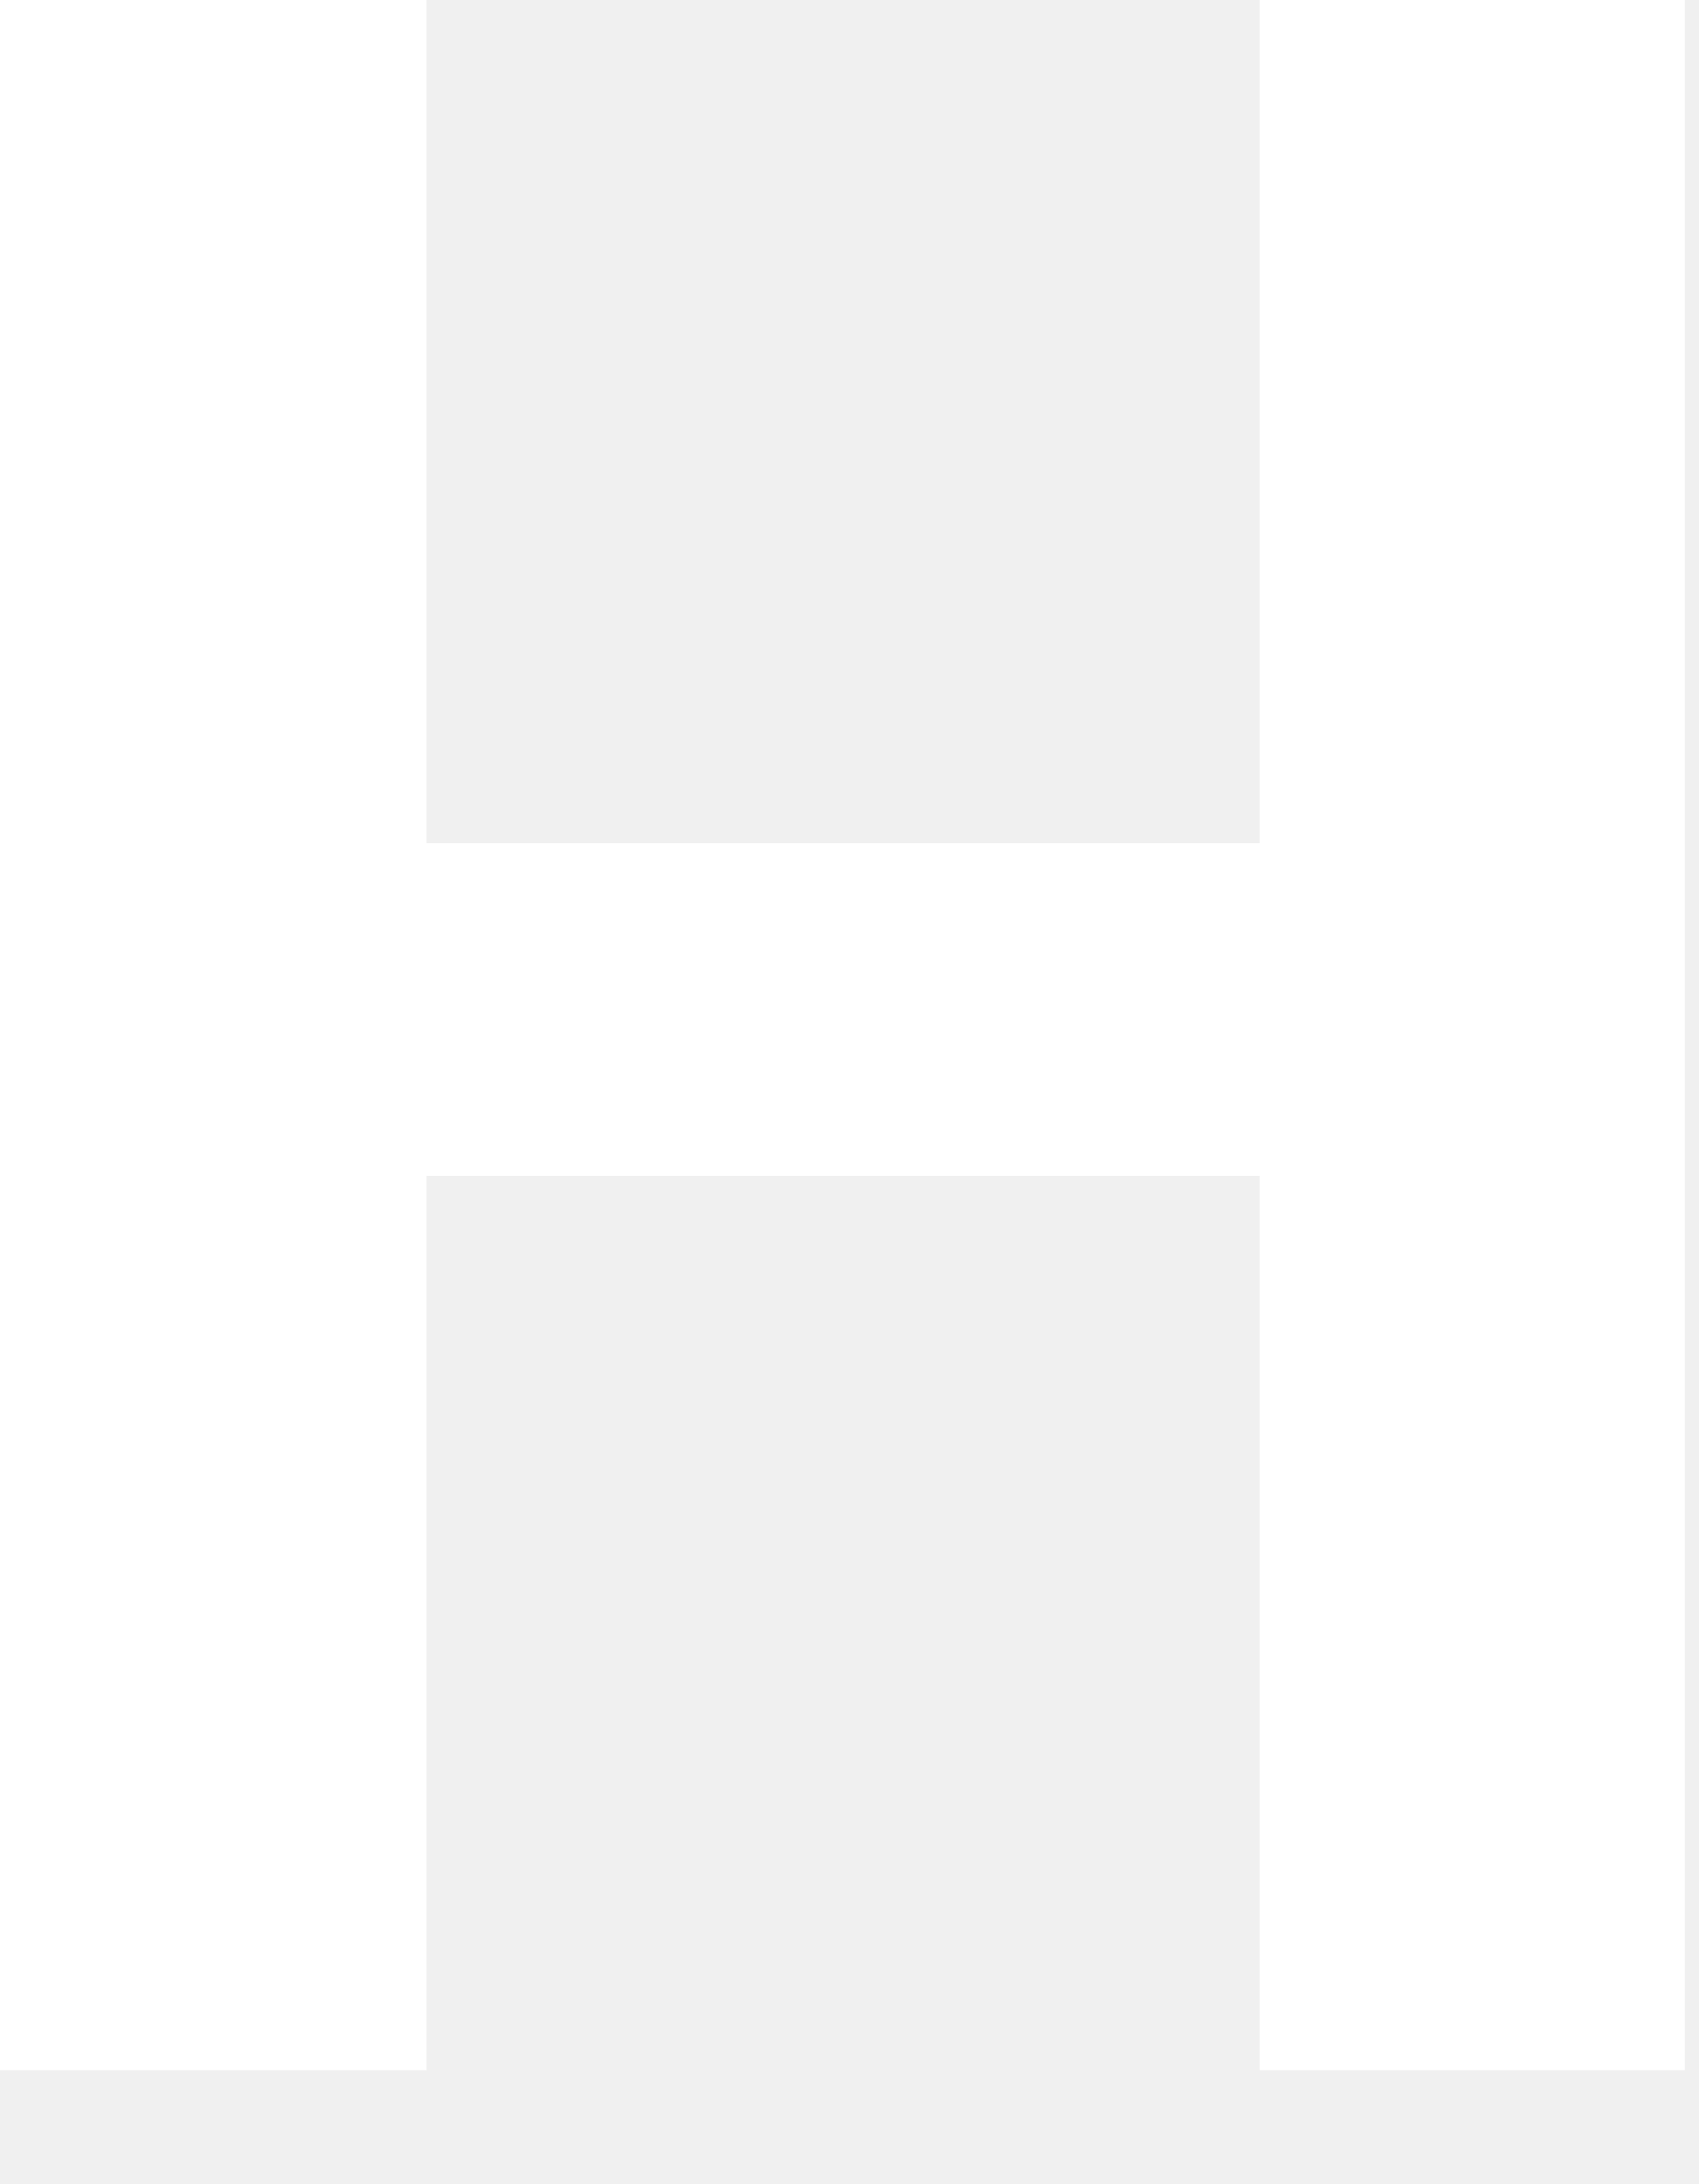
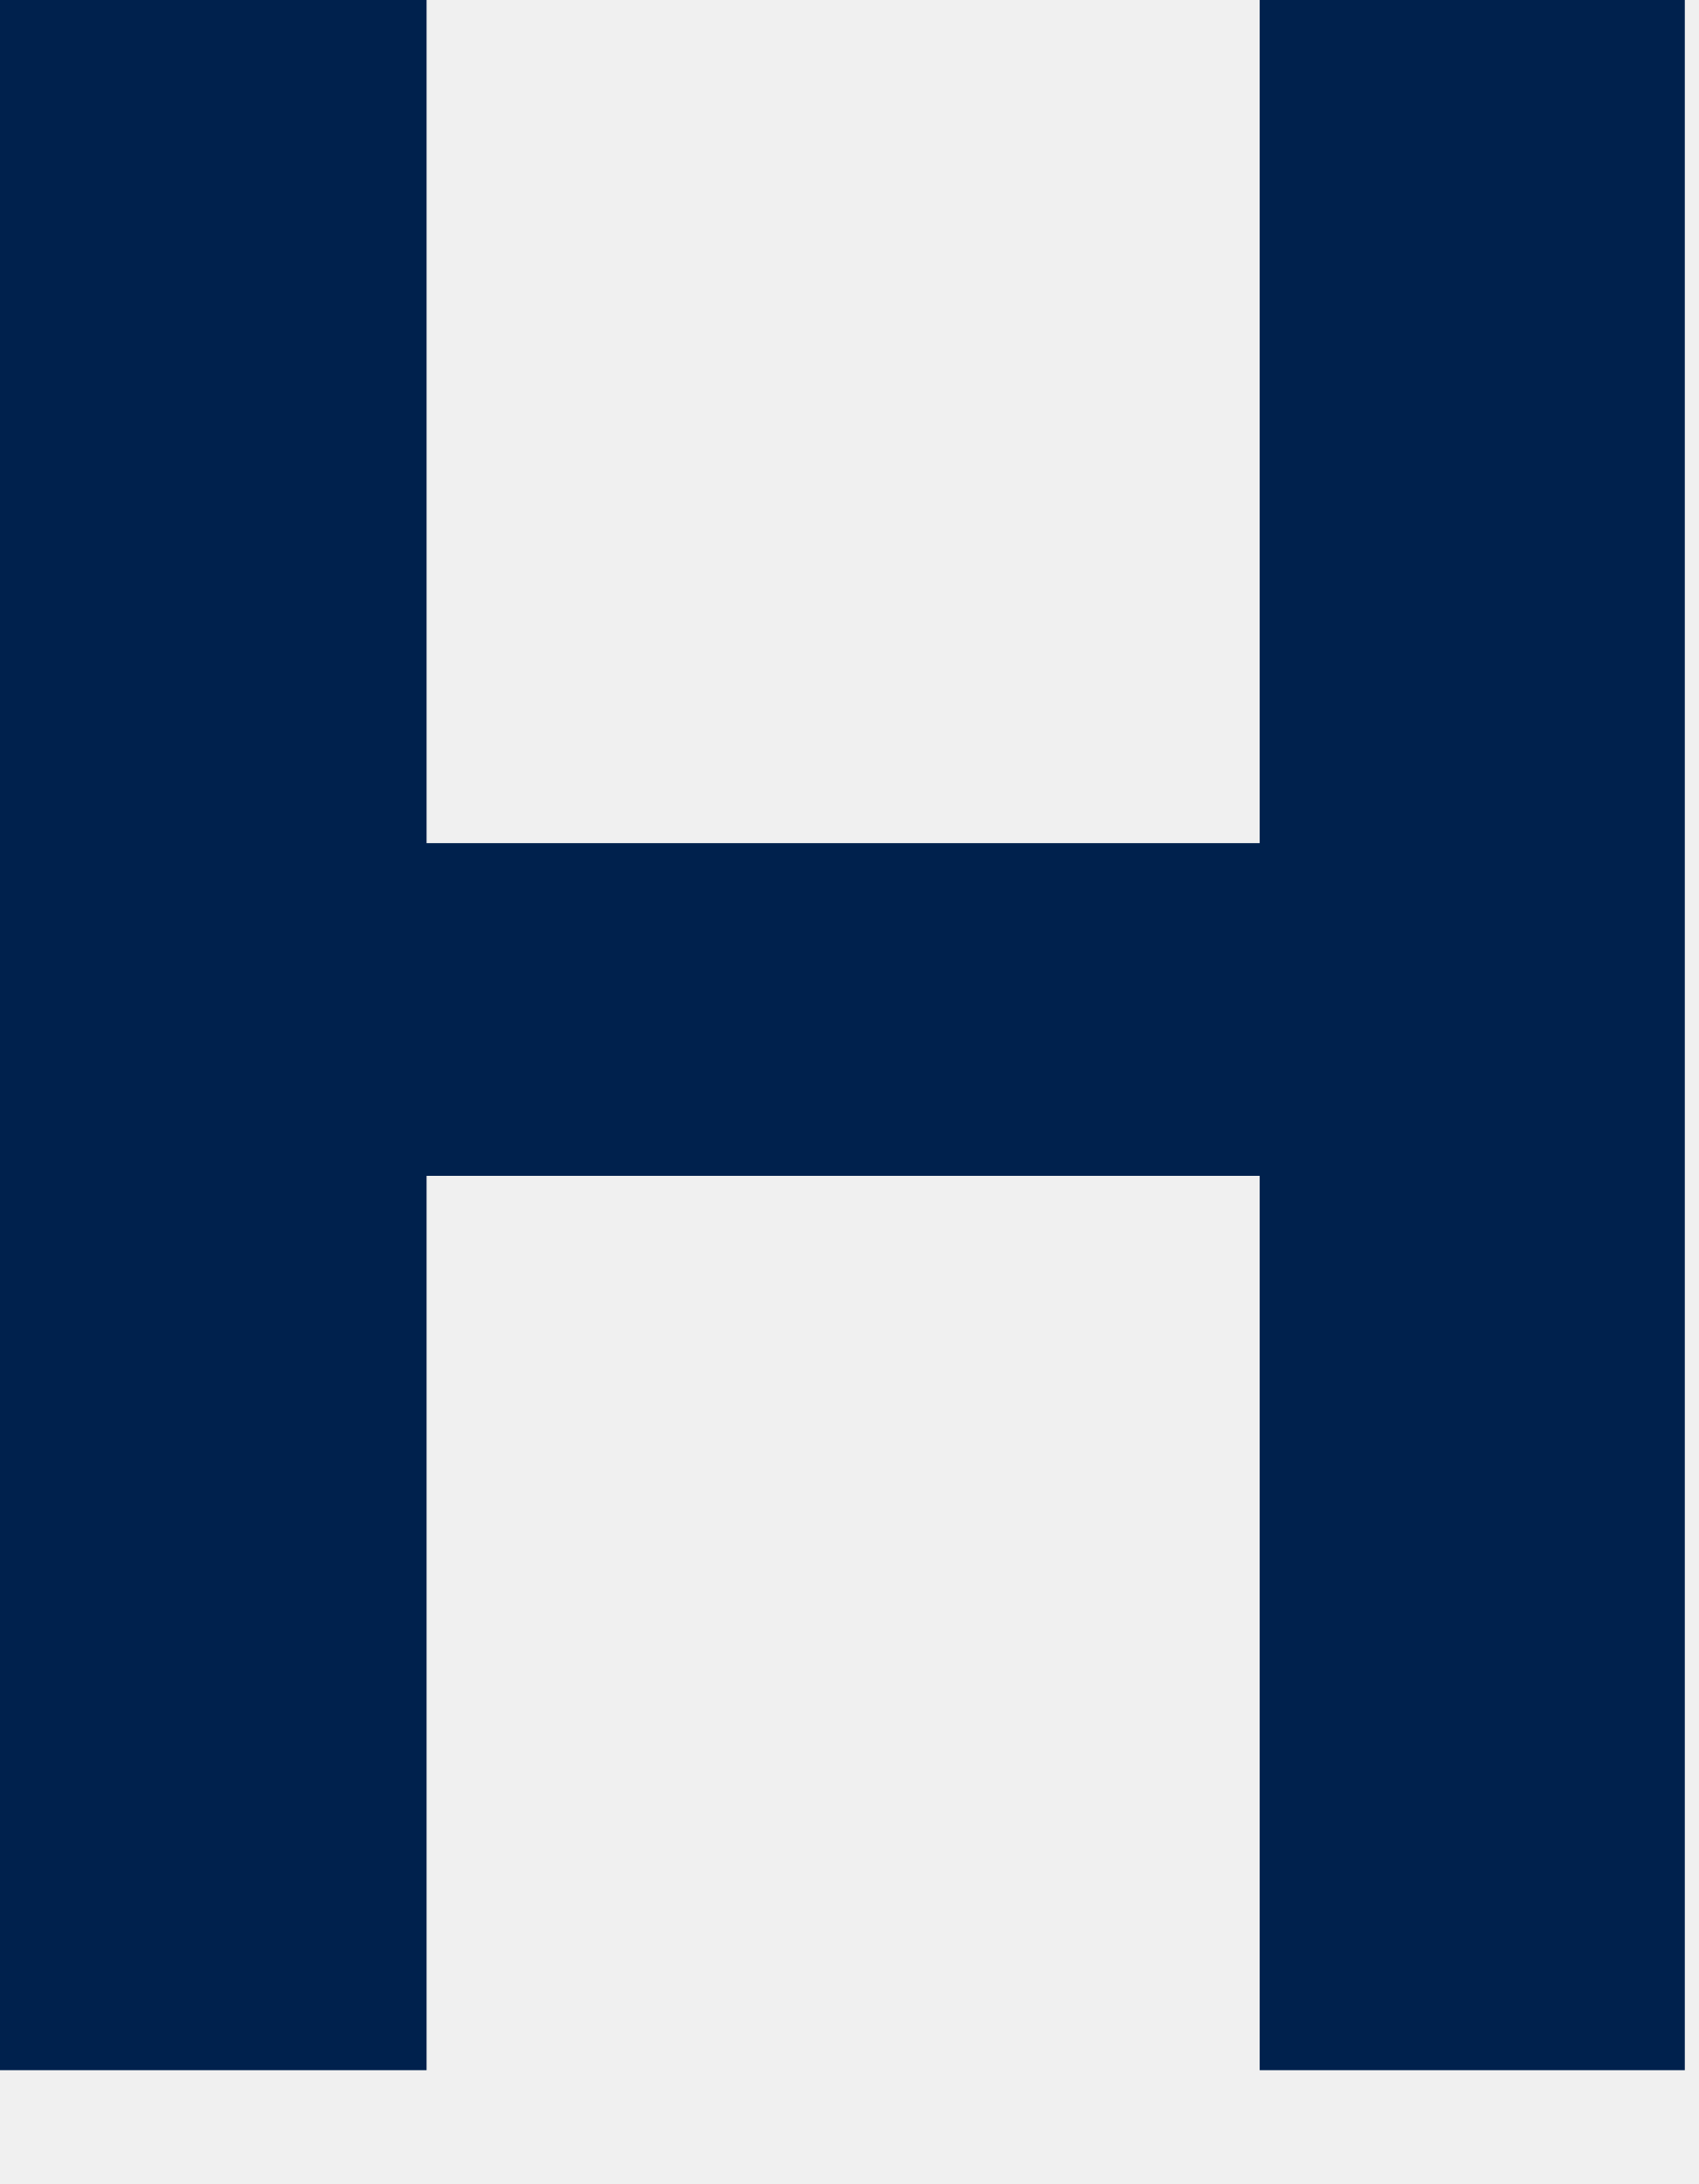
<svg xmlns="http://www.w3.org/2000/svg" width="14" height="18" viewBox="0 0 14 18" fill="none">
-   <path d="M11.379 6.949V9.691H2.473V6.949H11.379ZM3.516 0V17.062H0V0H3.516ZM13.887 0V17.062H10.383V0H13.887Z" fill="#fff" />
+   <path d="M11.379 6.949V9.691H2.473V6.949H11.379ZM3.516 0V17.062H0V0H3.516ZM13.887 0V17.062H10.383V0H13.887Z" fill="#00214d" />
</svg>
